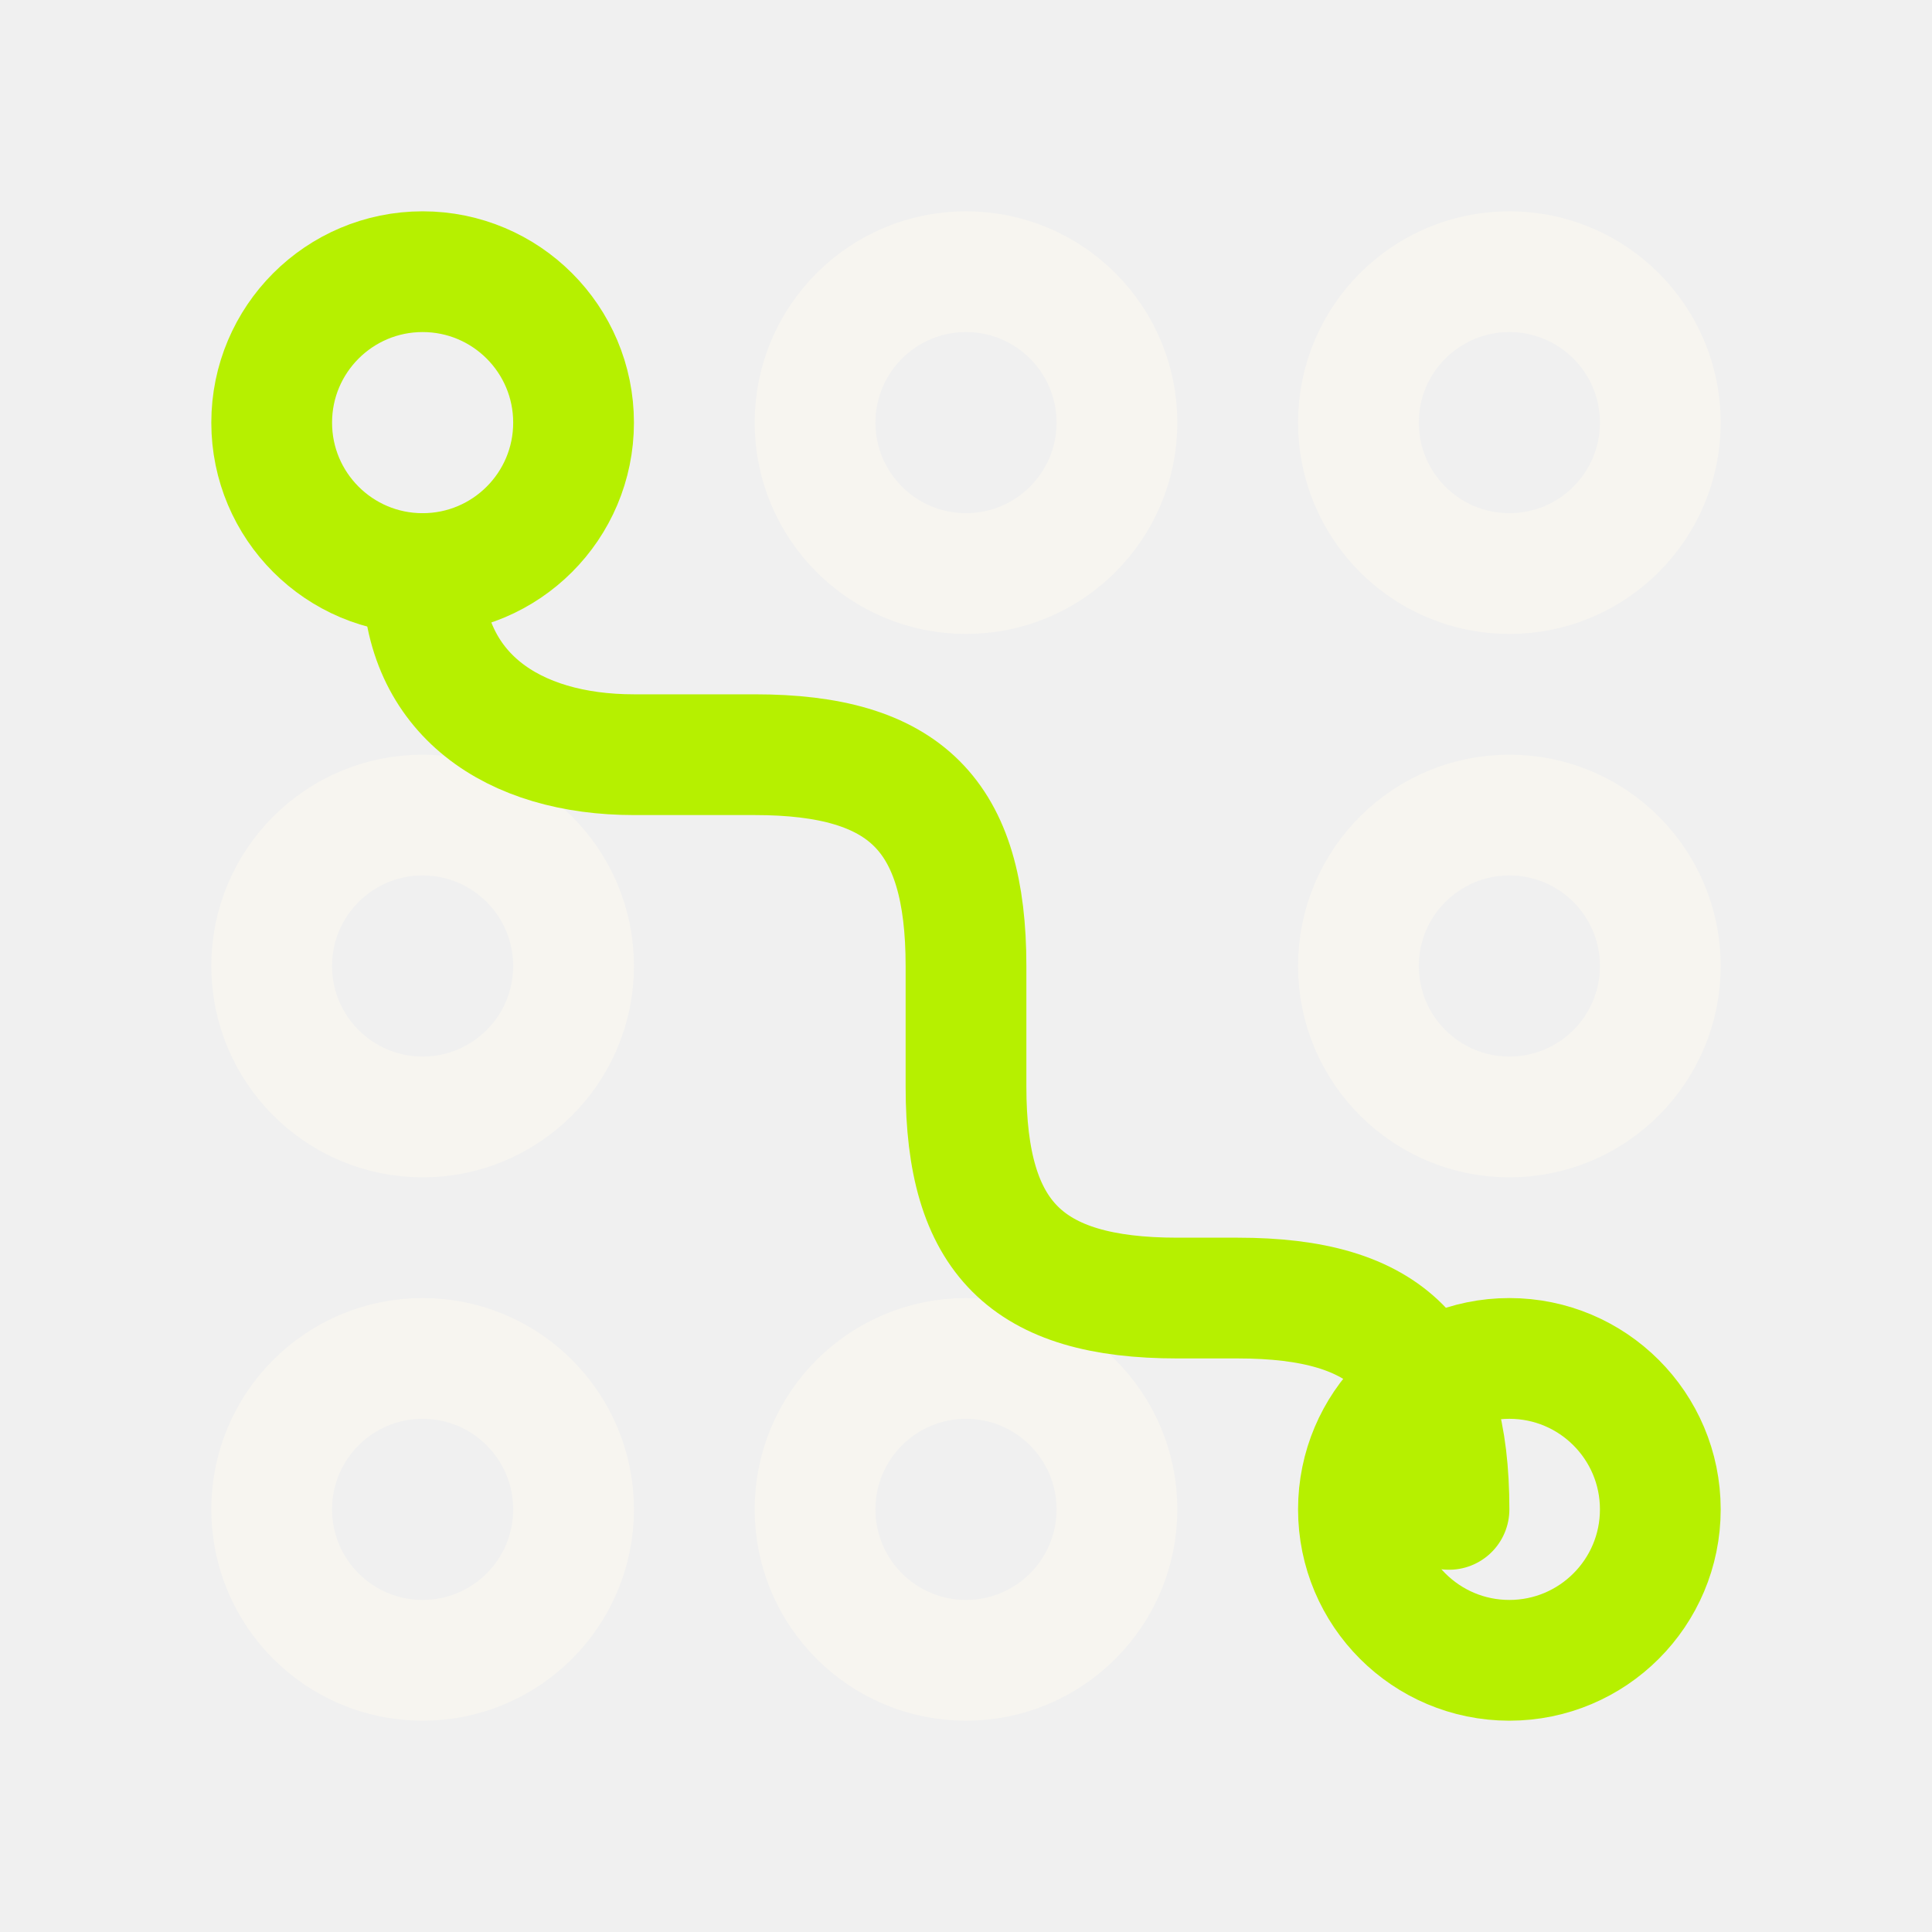
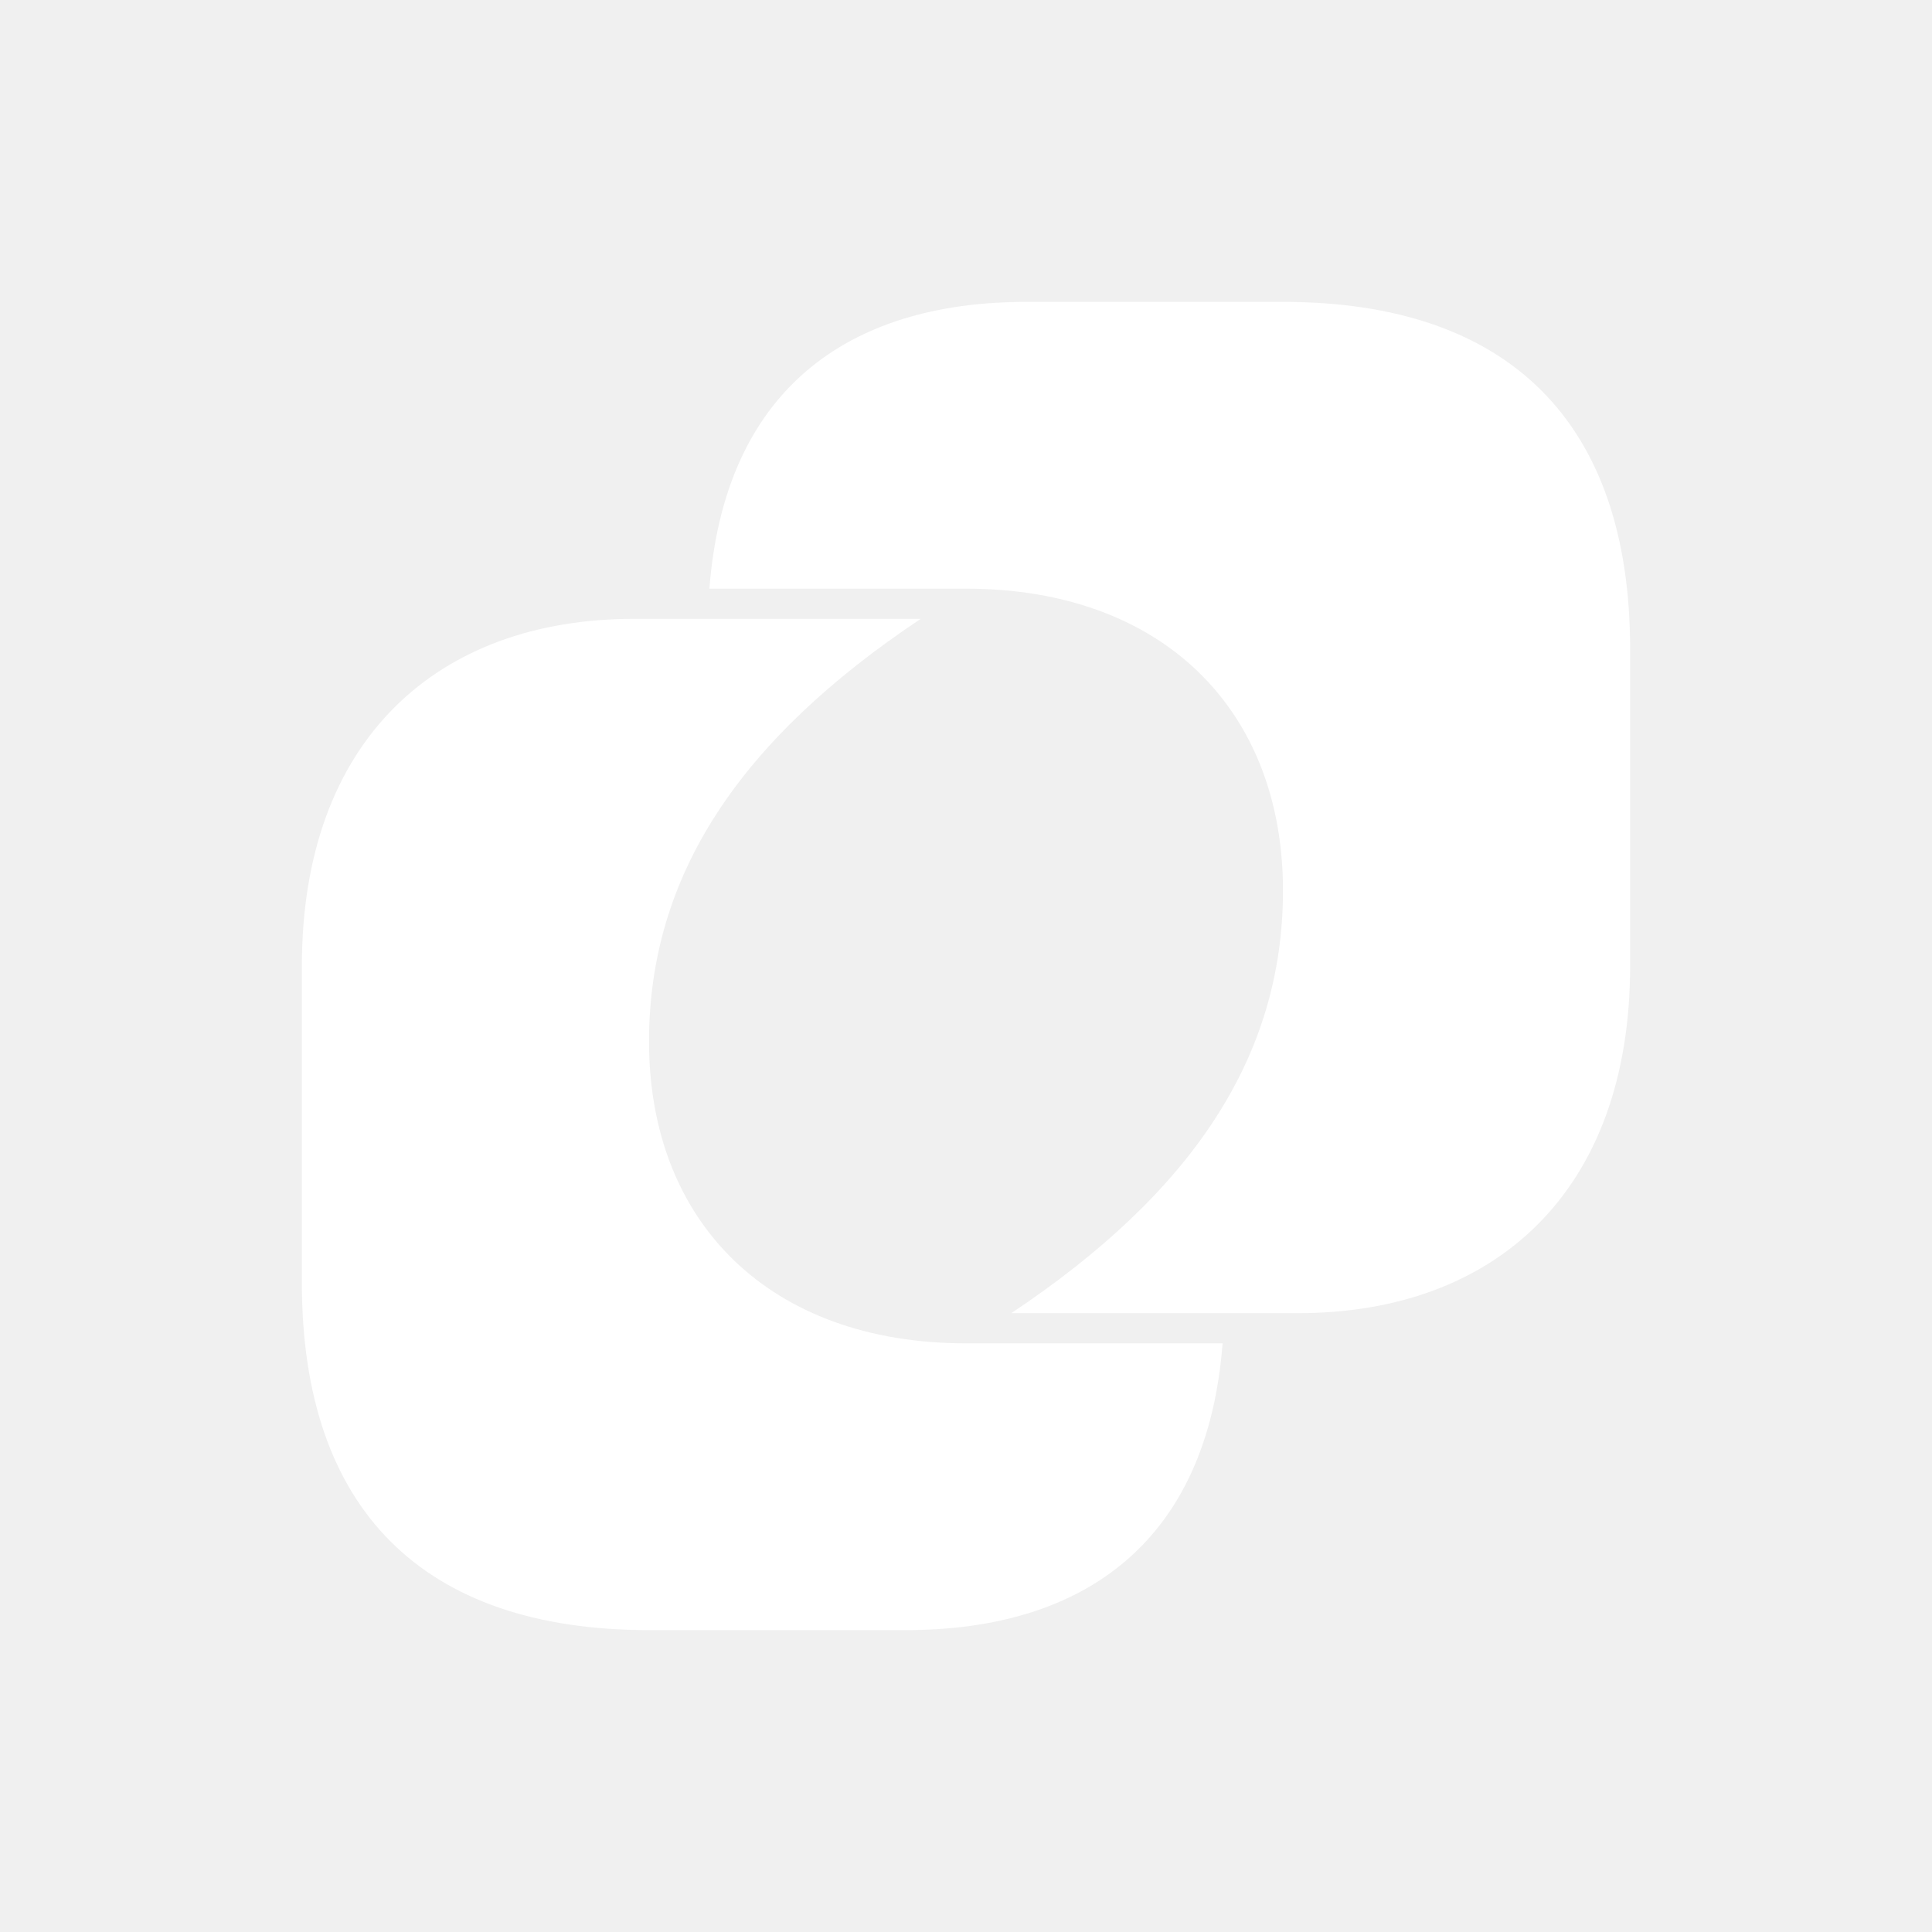
- <svg xmlns="http://www.w3.org/2000/svg" viewBox="0 0 128 128" role="img" aria-labelledby="title">
-   <g fill="none" stroke="#F7F5F0" stroke-width="8">
-     <circle cx="64" cy="28" r="10" />
-     <circle cx="100" cy="28" r="10" />
-     <circle cx="28" cy="64" r="10" />
-     <circle cx="100" cy="64" r="10" />
-     <circle cx="28" cy="100" r="10" />
-     <circle cx="64" cy="100" r="10" />
-   </g>
-   <g fill="none" stroke="#B6F000" stroke-width="8" stroke-linecap="round" stroke-linejoin="round">
-     <circle cx="28" cy="28" r="10" />
-     <path d="M28 38C28 46 34 50 42 50H50C60 50 64 54 64 64V72C64 82 68 86 78 86H82C92 86 96 90 96 100" />
-     <circle cx="100" cy="100" r="10" />
-   </g>
+ <svg xmlns="http://www.w3.org/2000/svg" viewBox="0 0 128 128" fill="#FFFFFF" role="img" aria-label="Orvilo">
+   <path d="M47 39C48 26 56 20 68 20H85C100 20 108 28 108 43V64C108 79 99 87 86 87H67C79 79 85 70 85 59C85 47 77 39 64 39Z" />
+   <path d="M81 89C80 102 72 108 60 108H43C28 108 20 100 20 85V64C20 49 29 41 42 41H61C49 49 43 58 43 69C43 81 51 89 64 89Z" />
</svg>
